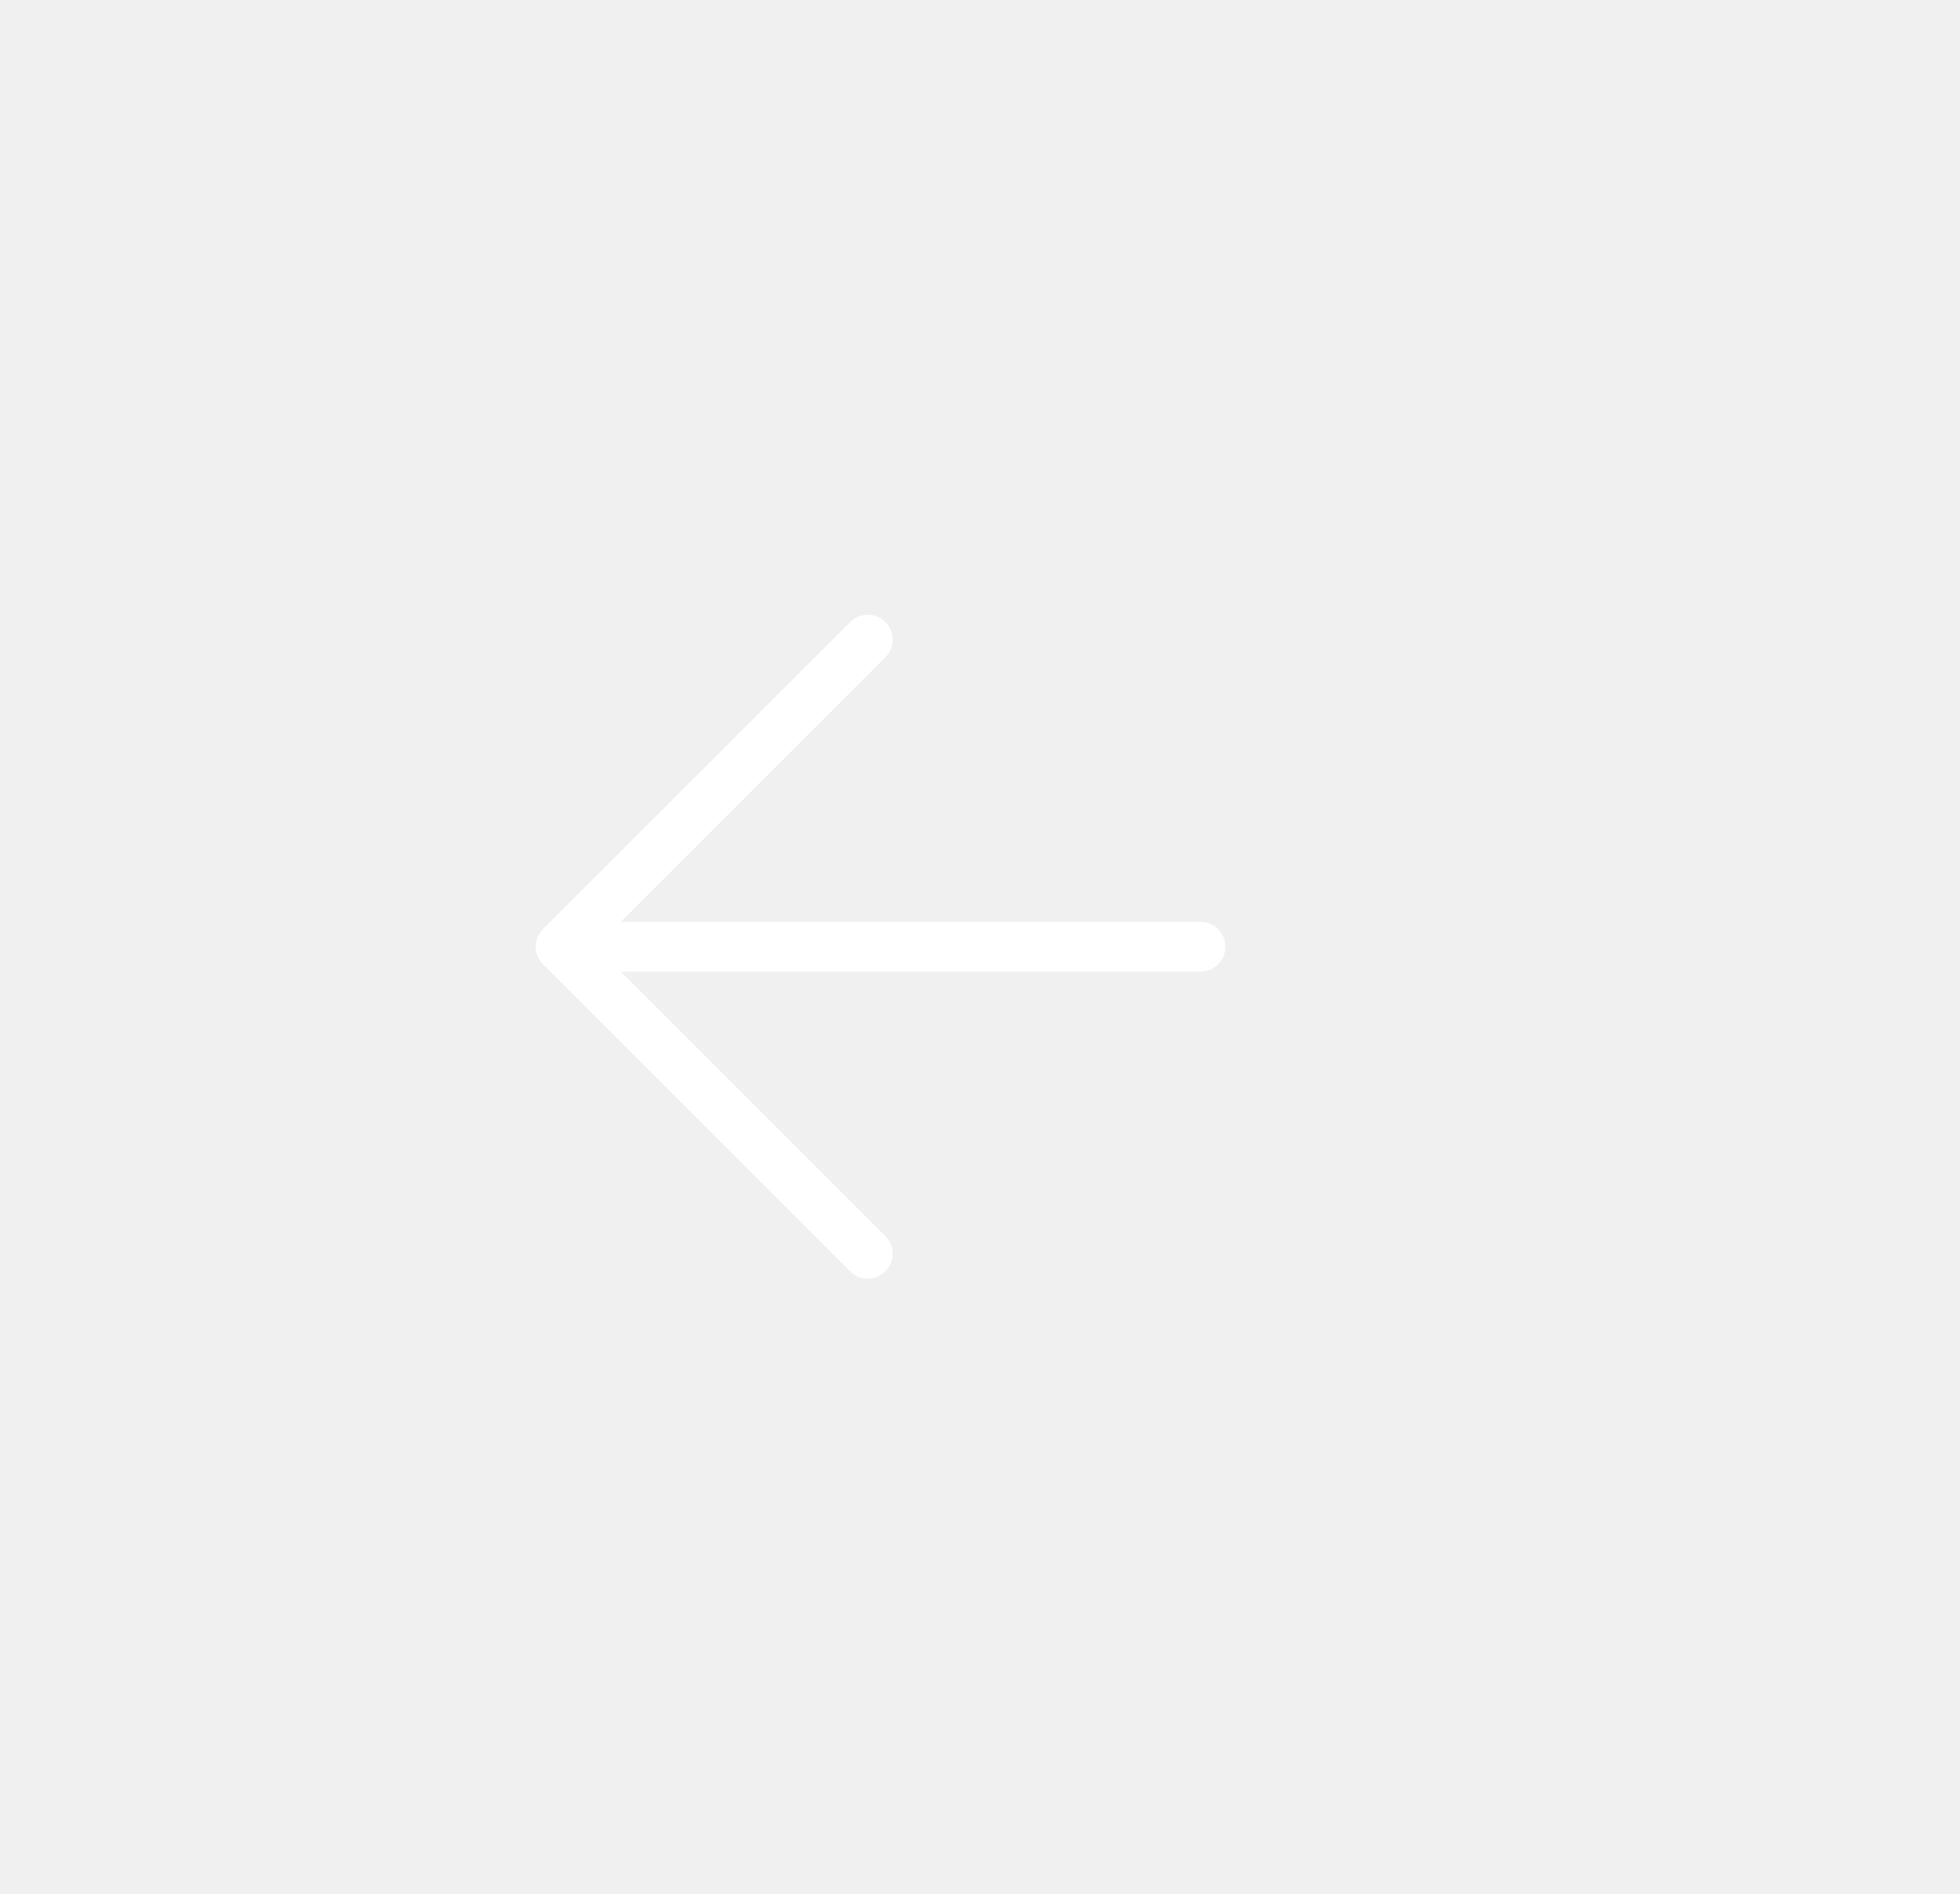
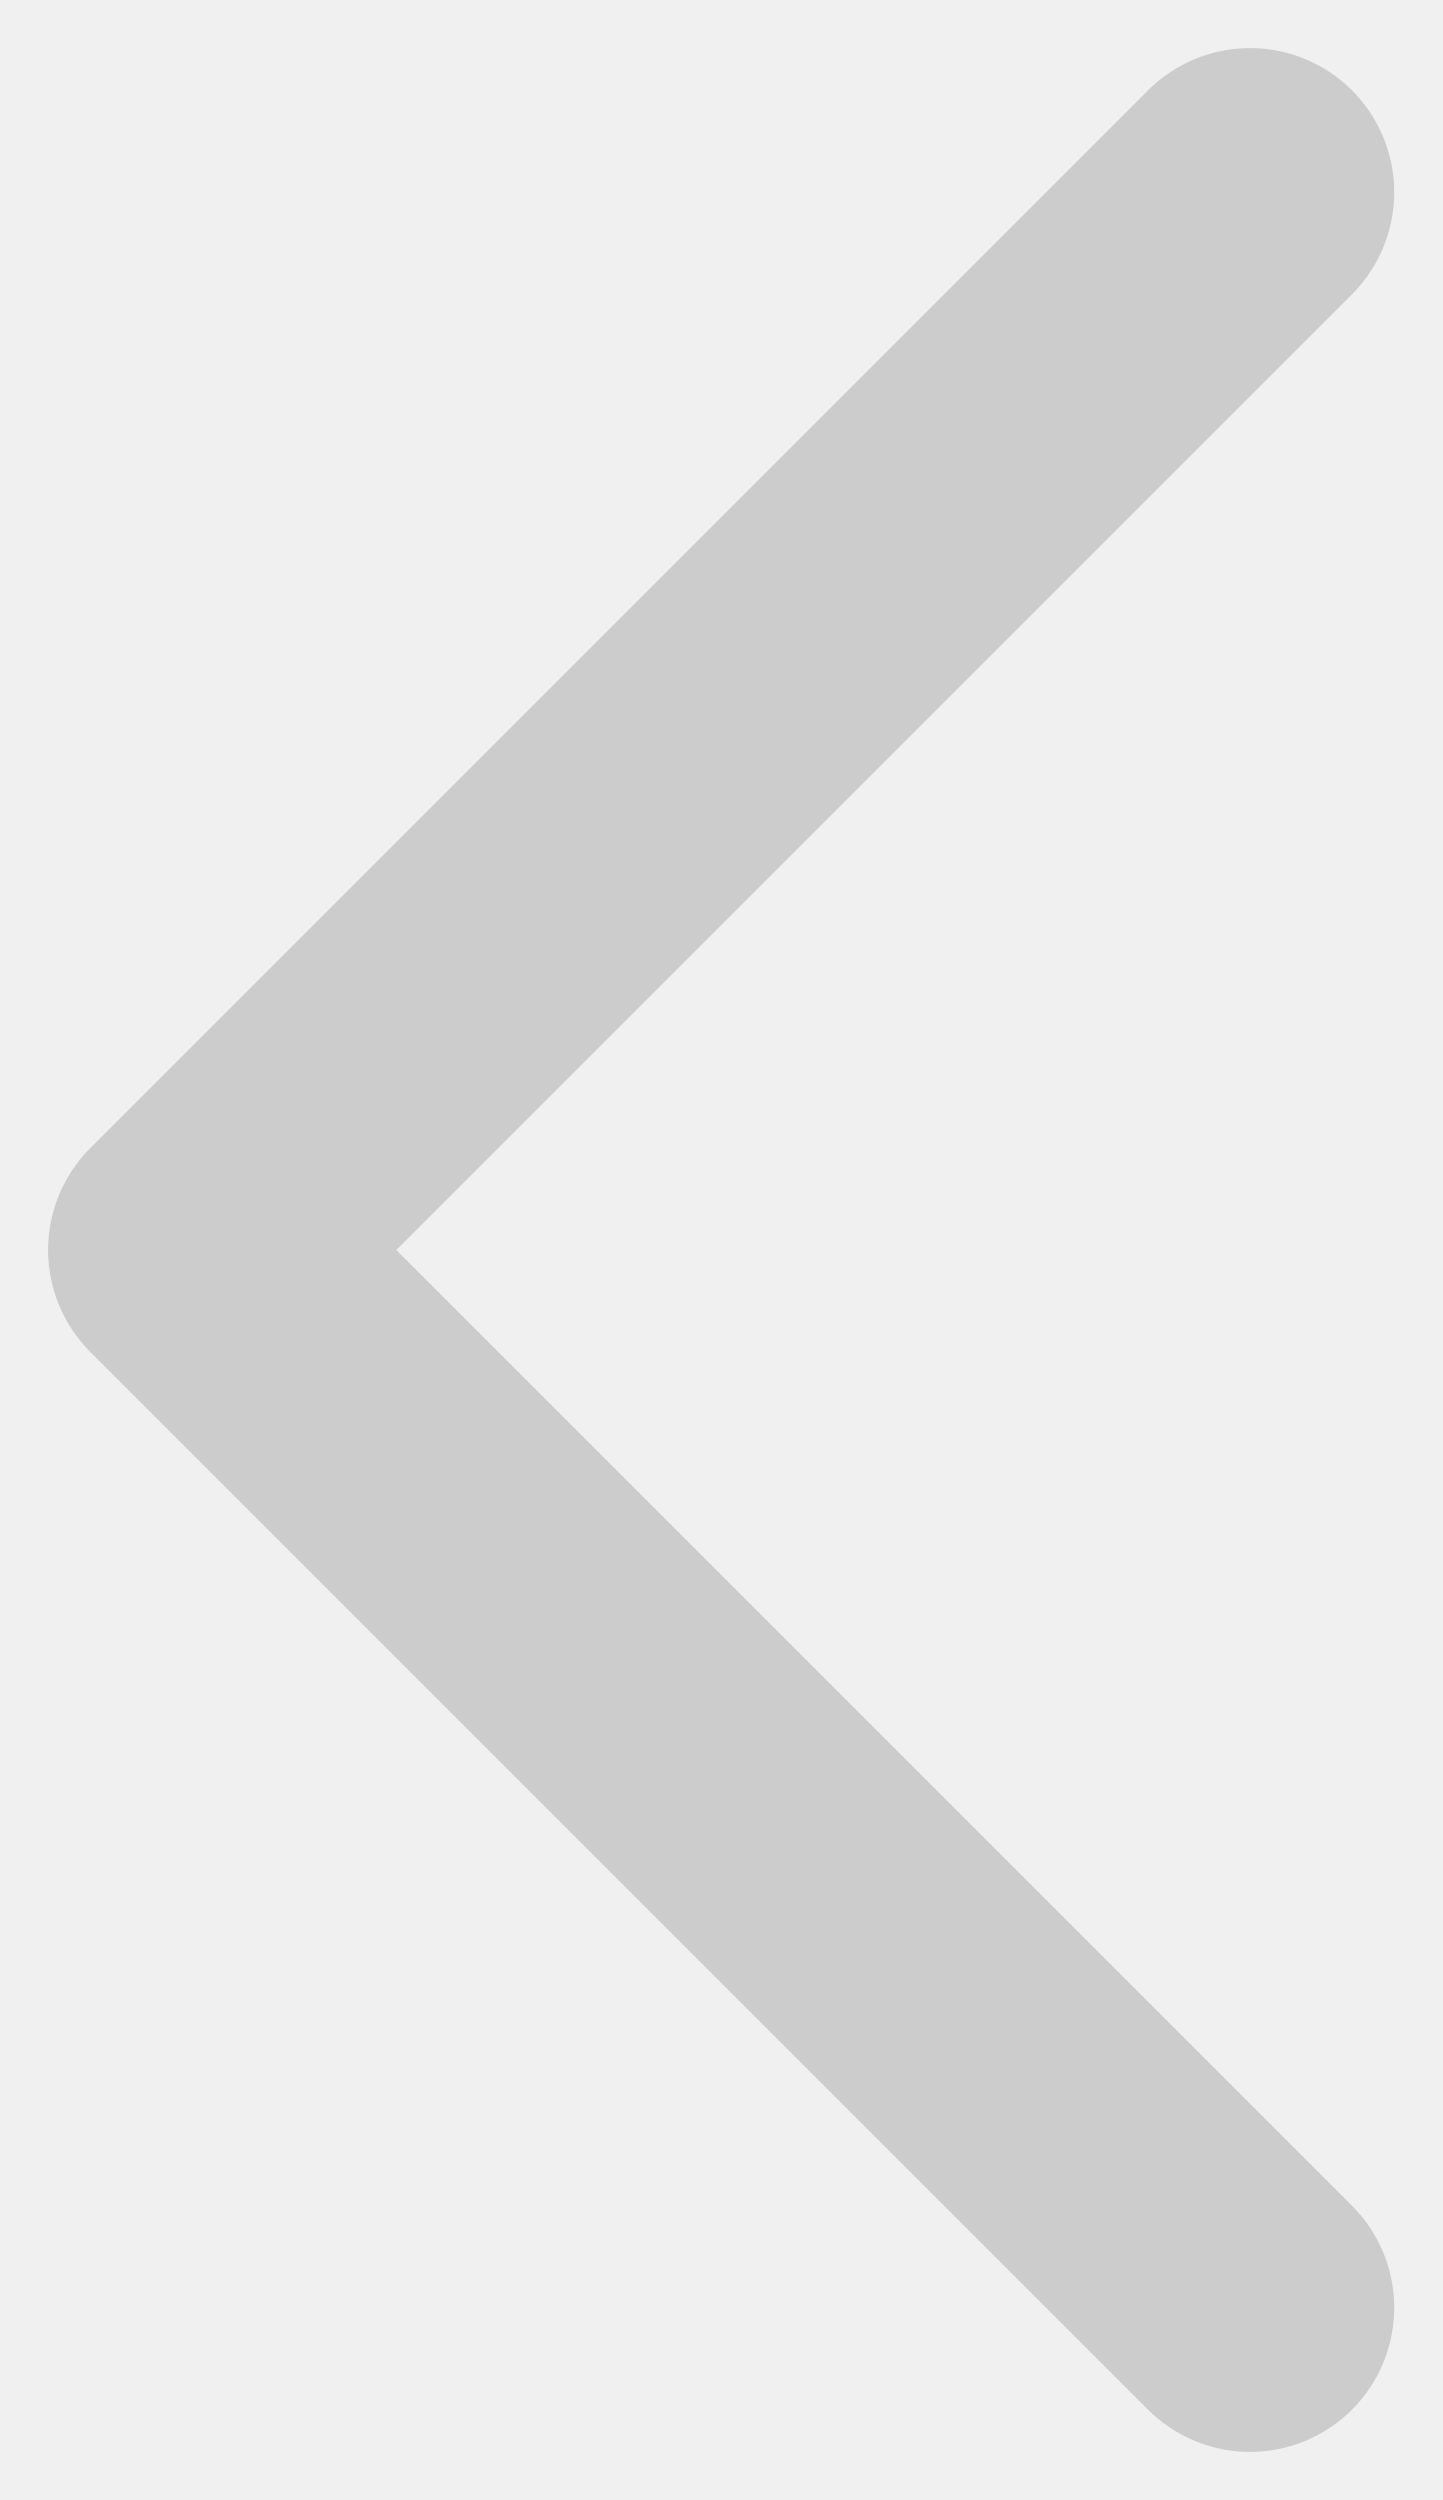
- <svg xmlns="http://www.w3.org/2000/svg" width="59" height="57" viewBox="0 0 59 57" fill="none">
-   <path d="M36.136 28.5L16.879 28.5" stroke="white" stroke-width="1.5" stroke-linecap="round" stroke-linejoin="round" />
-   <path d="M26.122 37.743L16.879 28.5L26.122 19.257" stroke="white" stroke-width="1.5" stroke-linecap="round" stroke-linejoin="round" />
+ <svg xmlns="http://www.w3.org/2000/svg" width="15" height="26" viewBox="0 0 15 26" fill="none">
+   <path d="M13 24L2 13L13 2" stroke="white" stroke-width="3" stroke-linecap="round" stroke-linejoin="round" />
+   <path d="M13 24L2 13L13 2" stroke="black" stroke-opacity="0.2" stroke-width="3" stroke-linecap="round" stroke-linejoin="round" />
</svg>
